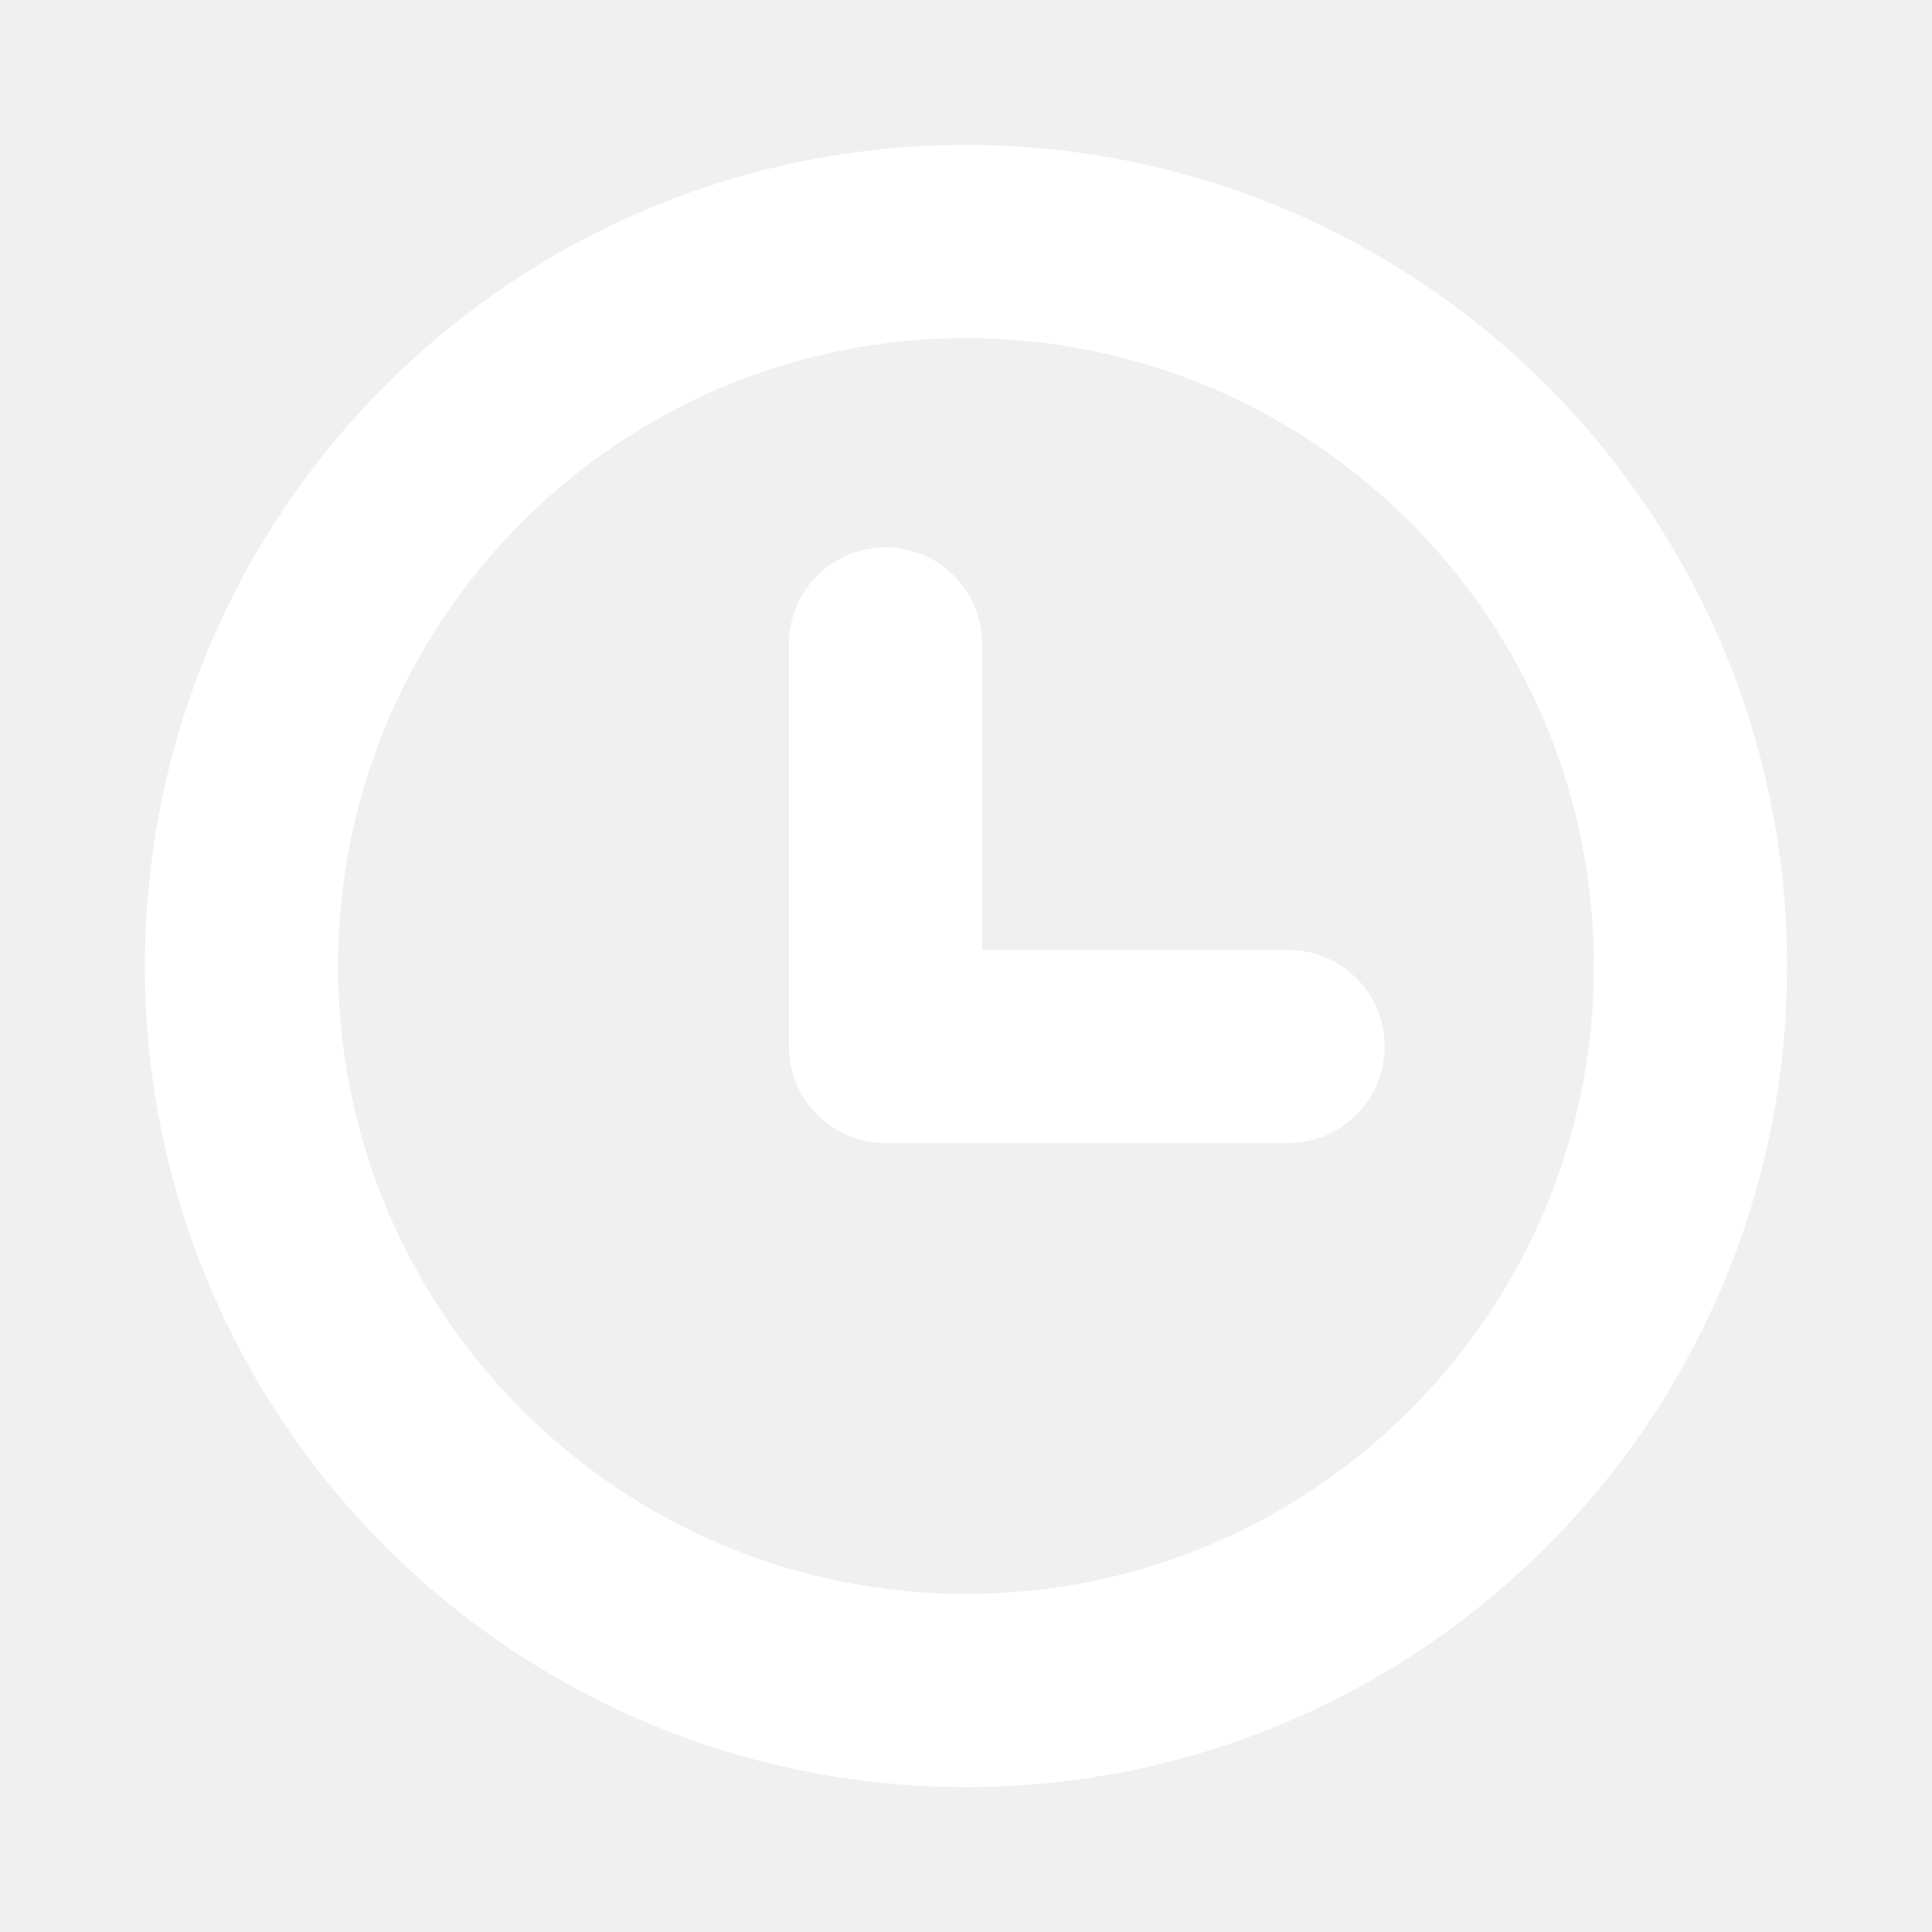
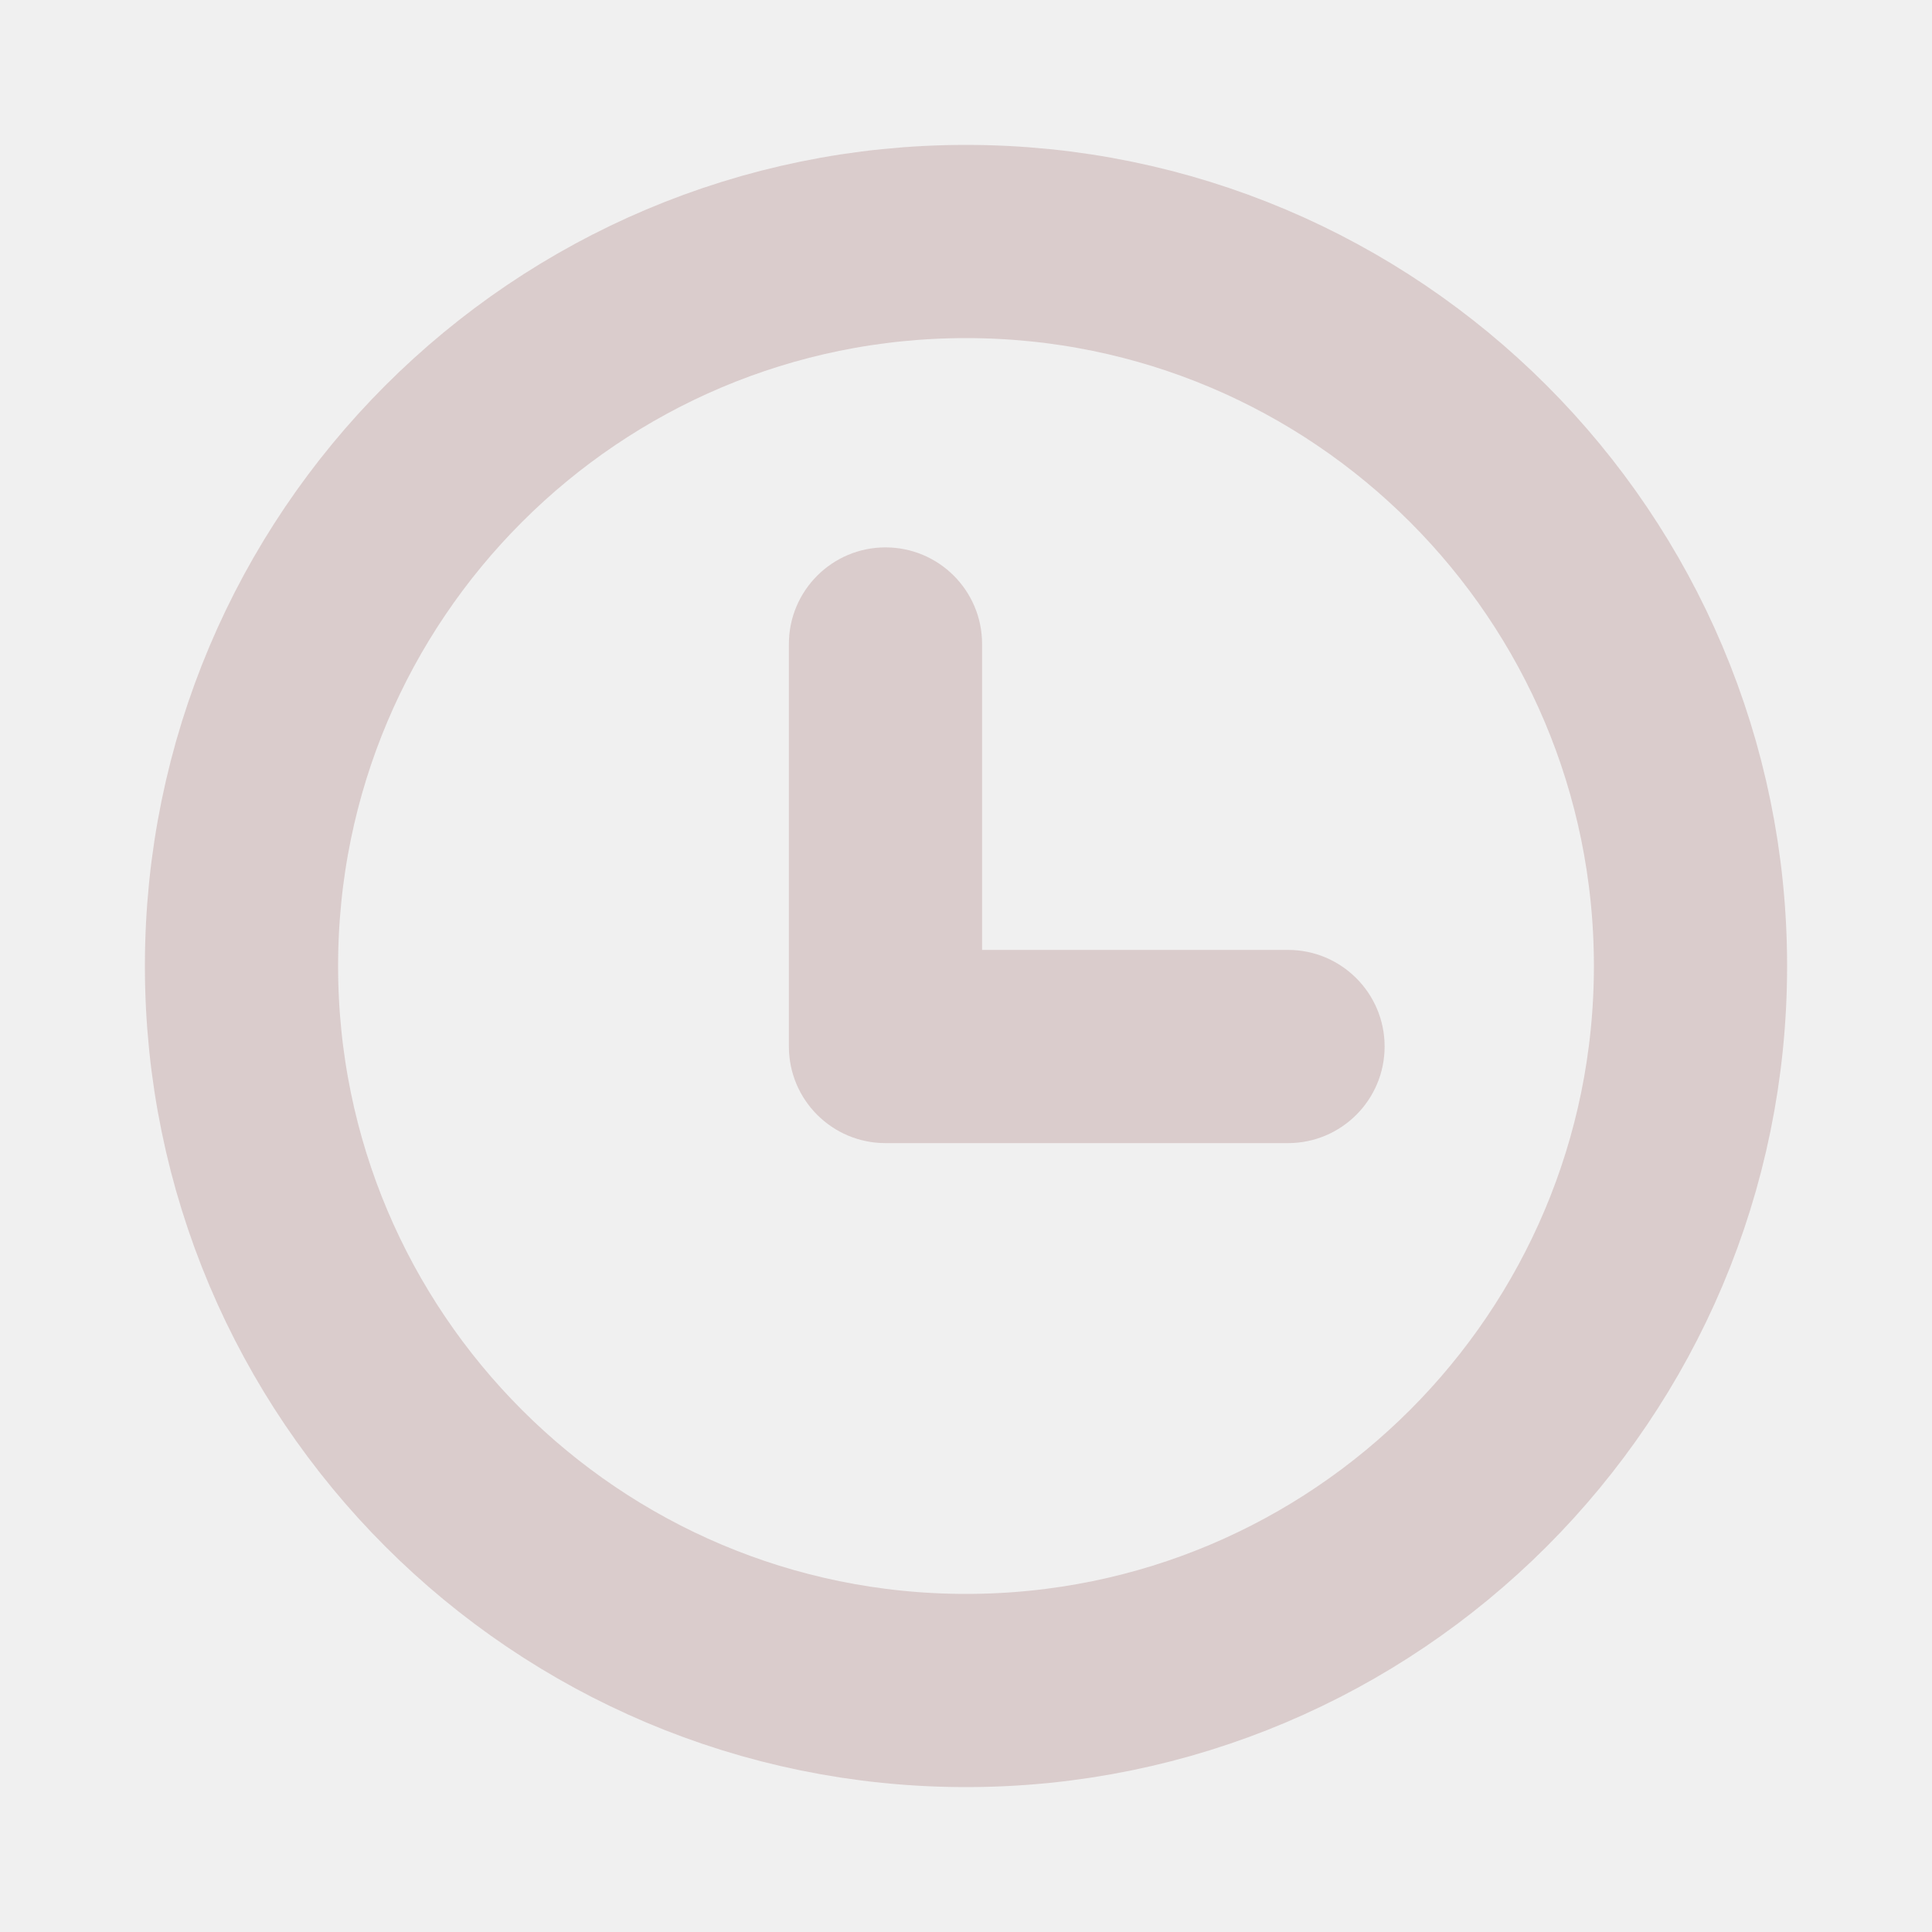
<svg xmlns="http://www.w3.org/2000/svg" width="40" height="40" viewBox="0 0 40 40" fill="none">
-   <circle cx="20" cy="20" r="15" stroke="white" stroke-width="4" stroke-linecap="round" stroke-linejoin="round" />
-   <path d="M20.334 13.333C20.334 12.228 19.439 11.333 18.334 11.333C17.229 11.333 16.334 12.228 16.334 13.333H20.334ZM18.334 21.666H16.334C16.334 22.771 17.229 23.666 18.334 23.666V21.666ZM26.667 23.666C27.772 23.666 28.667 22.771 28.667 21.666C28.667 20.562 27.772 19.666 26.667 19.666V23.666ZM16.334 13.333V21.666H20.334V13.333H16.334ZM18.334 23.666H26.667V19.666H18.334V23.666Z" fill="white" />
+   <circle cx="20" cy="20" r="15" stroke="#DACCCC" stroke-width="4" stroke-linecap="round" stroke-linejoin="round" />
+   <path d="M20.333 13.333C20.333 12.229 19.438 11.333 18.333 11.333C17.229 11.333 16.333 12.229 16.333 13.333H20.333ZM18.333 21.667H16.333C16.333 22.771 17.229 23.667 18.333 23.667V21.667ZM26.667 23.667C27.771 23.667 28.667 22.771 28.667 21.667C28.667 20.562 27.771 19.667 26.667 19.667V23.667ZM16.333 13.333V21.667H20.333V13.333H16.333ZM18.333 23.667H26.667V19.667H18.333V23.667Z" fill="#DACCCC" />
</svg>
